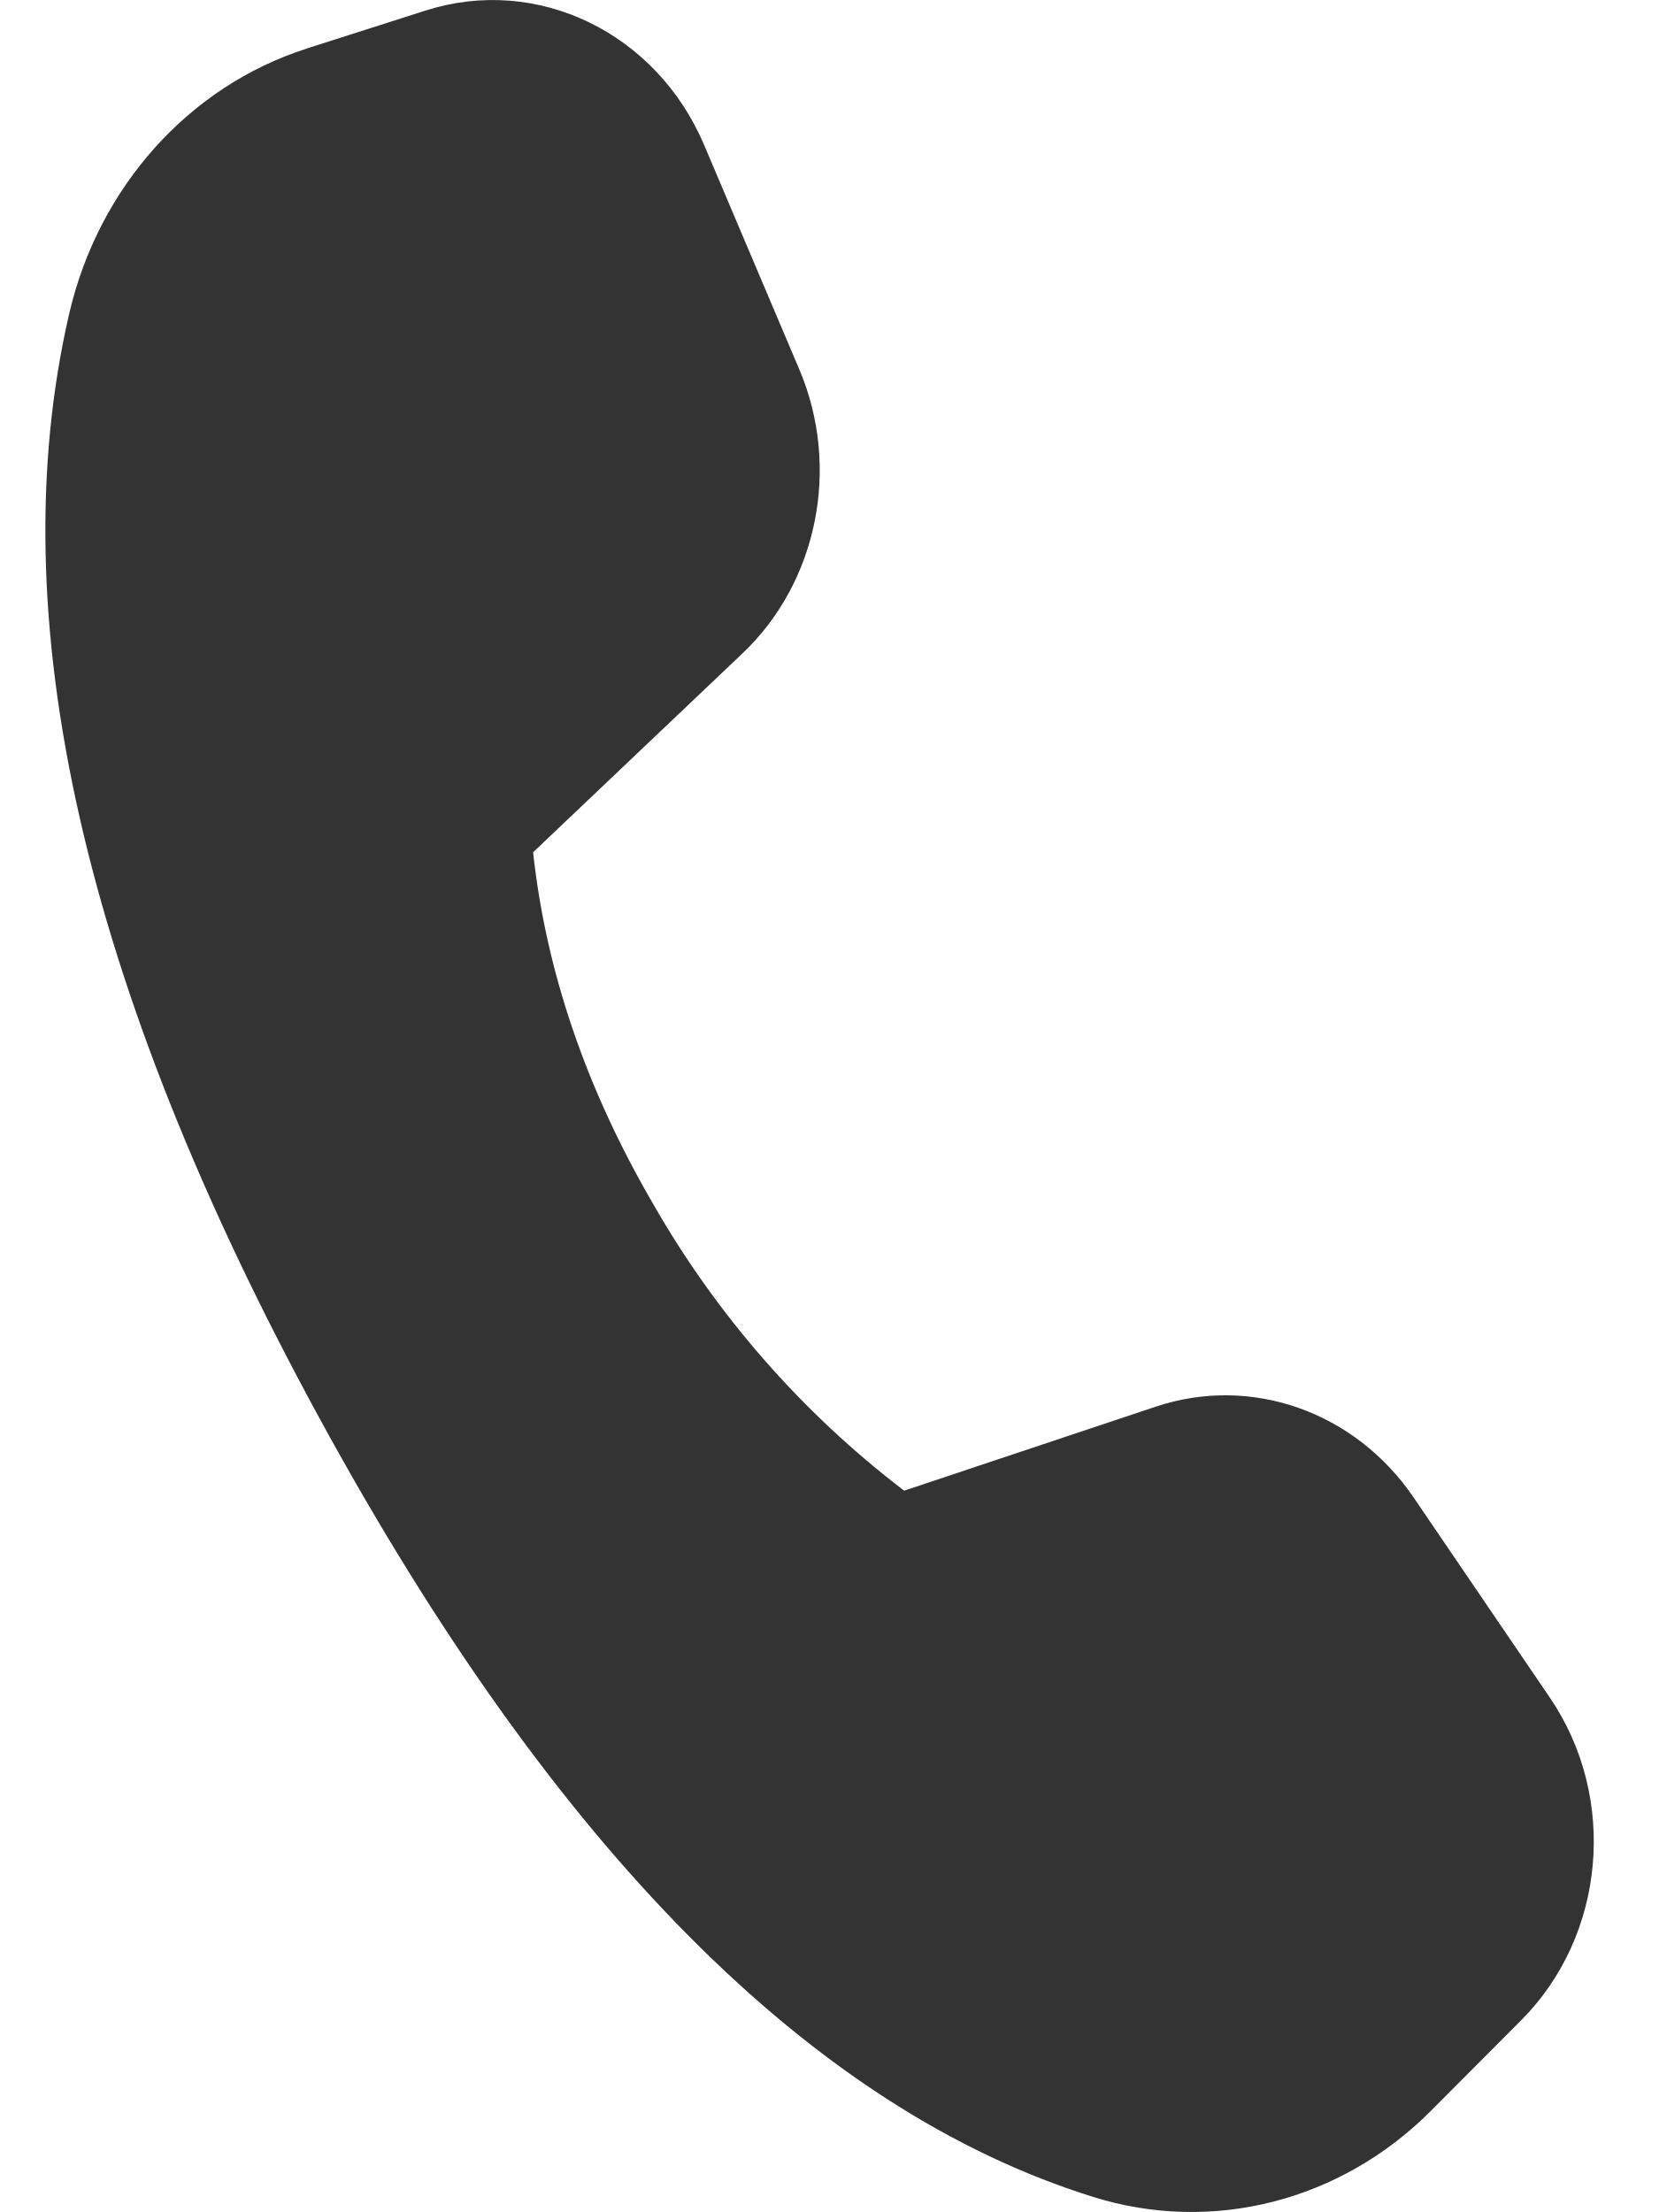
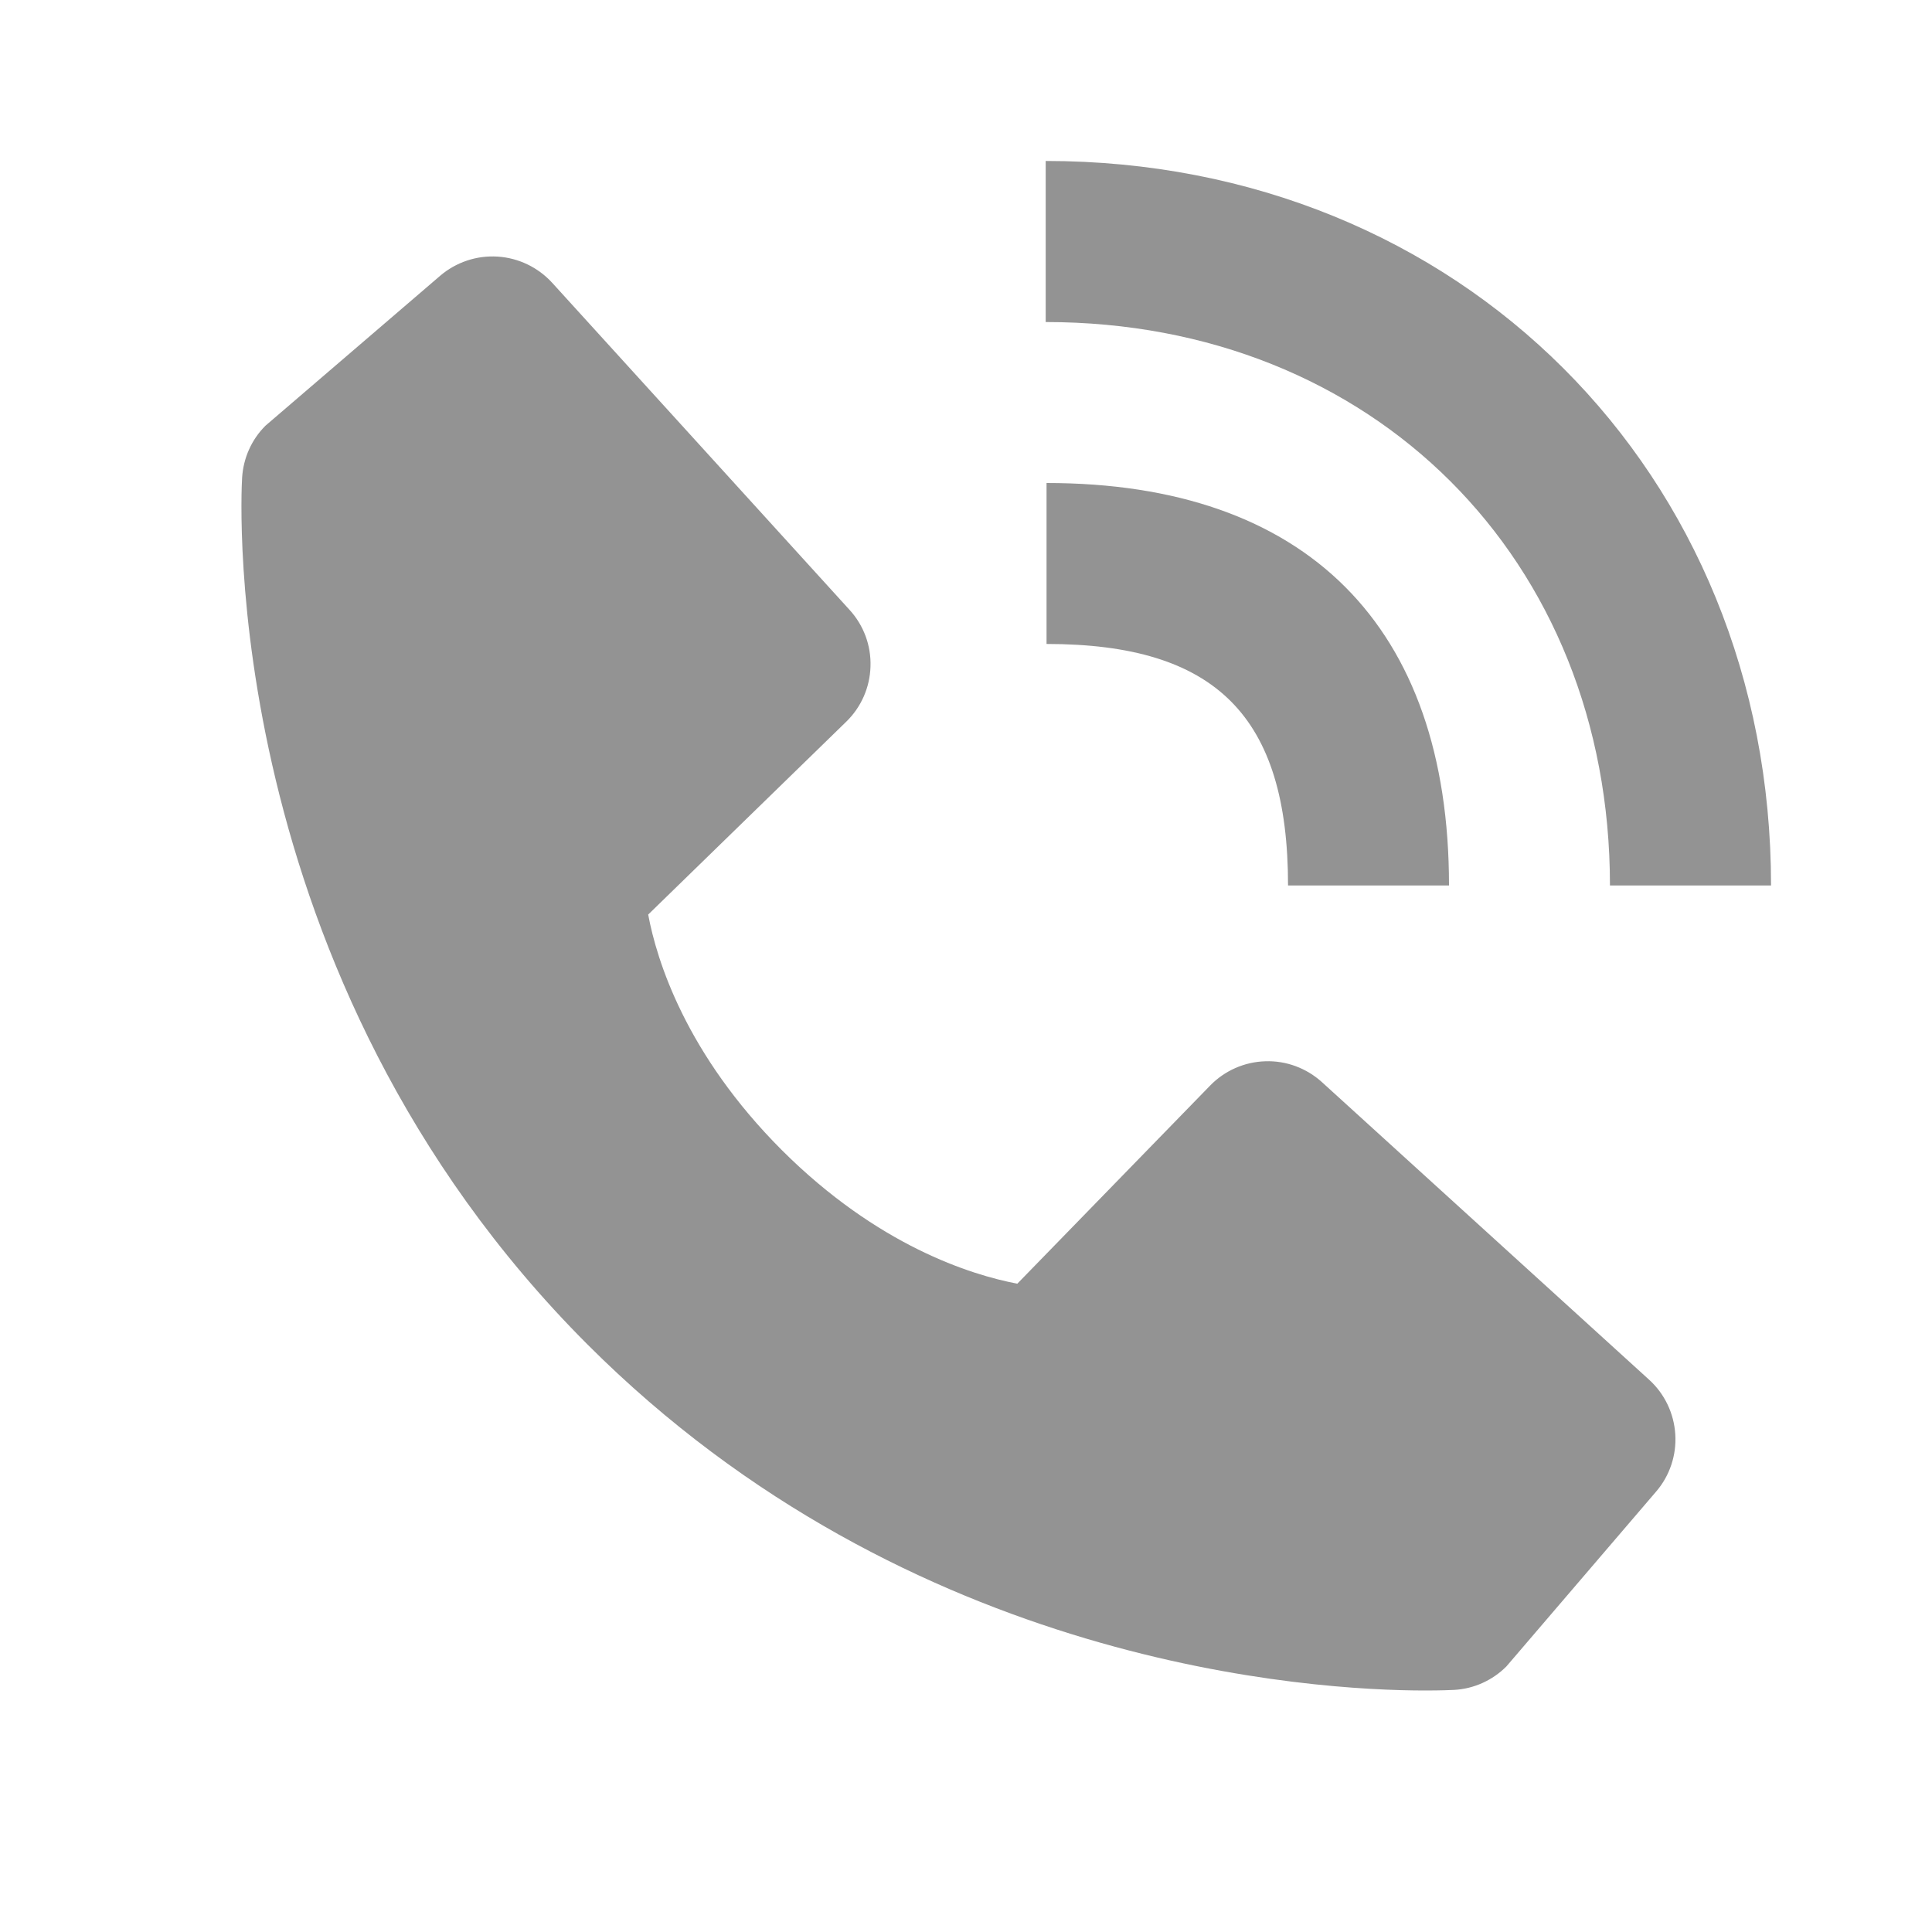
- <svg xmlns="http://www.w3.org/2000/svg" width="15" height="20" viewBox="0 0 15 20" fill="none">
-   <path d="M2.772 0.439L3.849 0.095C4.857 -0.227 5.935 0.294 6.367 1.312L7.227 3.34C7.602 4.223 7.394 5.262 6.713 5.908L4.82 7.706C4.937 8.782 5.298 9.841 5.904 10.883C6.48 11.891 7.252 12.774 8.175 13.478L10.451 12.718C11.313 12.431 12.252 12.762 12.781 13.539L14.013 15.349C14.629 16.253 14.518 17.499 13.755 18.265L12.937 19.086C12.123 19.903 10.961 20.2 9.885 19.864C7.346 19.072 5.012 16.721 2.882 12.811C0.749 8.895 -0.003 5.571 0.624 2.843C0.888 1.695 1.706 0.78 2.774 0.439" fill="#333333" />
+ <svg xmlns="http://www.w3.org/2000/svg" width="16" height="16" viewBox="0 0 16 16" fill="none">
+   <path d="M13.333 7.333H14.667C14.667 3.913 12.085 1.333 8.66 1.333V2.667C11.368 2.667 13.333 4.629 13.333 7.333Z" fill="#939393" />
+   <path d="M8.667 5.333C10.069 5.333 10.667 5.931 10.667 7.333H12C12 5.183 10.817 4 8.667 4V5.333ZM10.948 8.962C10.82 8.846 10.652 8.783 10.479 8.789C10.306 8.794 10.141 8.867 10.021 8.991L8.425 10.631C8.041 10.558 7.269 10.317 6.475 9.525C5.68 8.729 5.439 7.955 5.368 7.574L7.007 5.978C7.132 5.857 7.204 5.693 7.209 5.52C7.215 5.347 7.153 5.179 7.036 5.051L4.573 2.342C4.456 2.214 4.294 2.136 4.121 2.125C3.948 2.114 3.777 2.171 3.645 2.284L2.199 3.525C2.083 3.64 2.015 3.794 2.005 3.957C1.995 4.124 1.805 8.072 4.866 11.135C7.537 13.805 10.882 14 11.803 14C11.938 14 12.021 13.996 12.043 13.995C12.206 13.986 12.36 13.916 12.475 13.801L13.715 12.353C13.828 12.222 13.885 12.051 13.874 11.878C13.863 11.705 13.786 11.543 13.657 11.426L10.948 8.962Z" fill="#939393" />
</svg>
